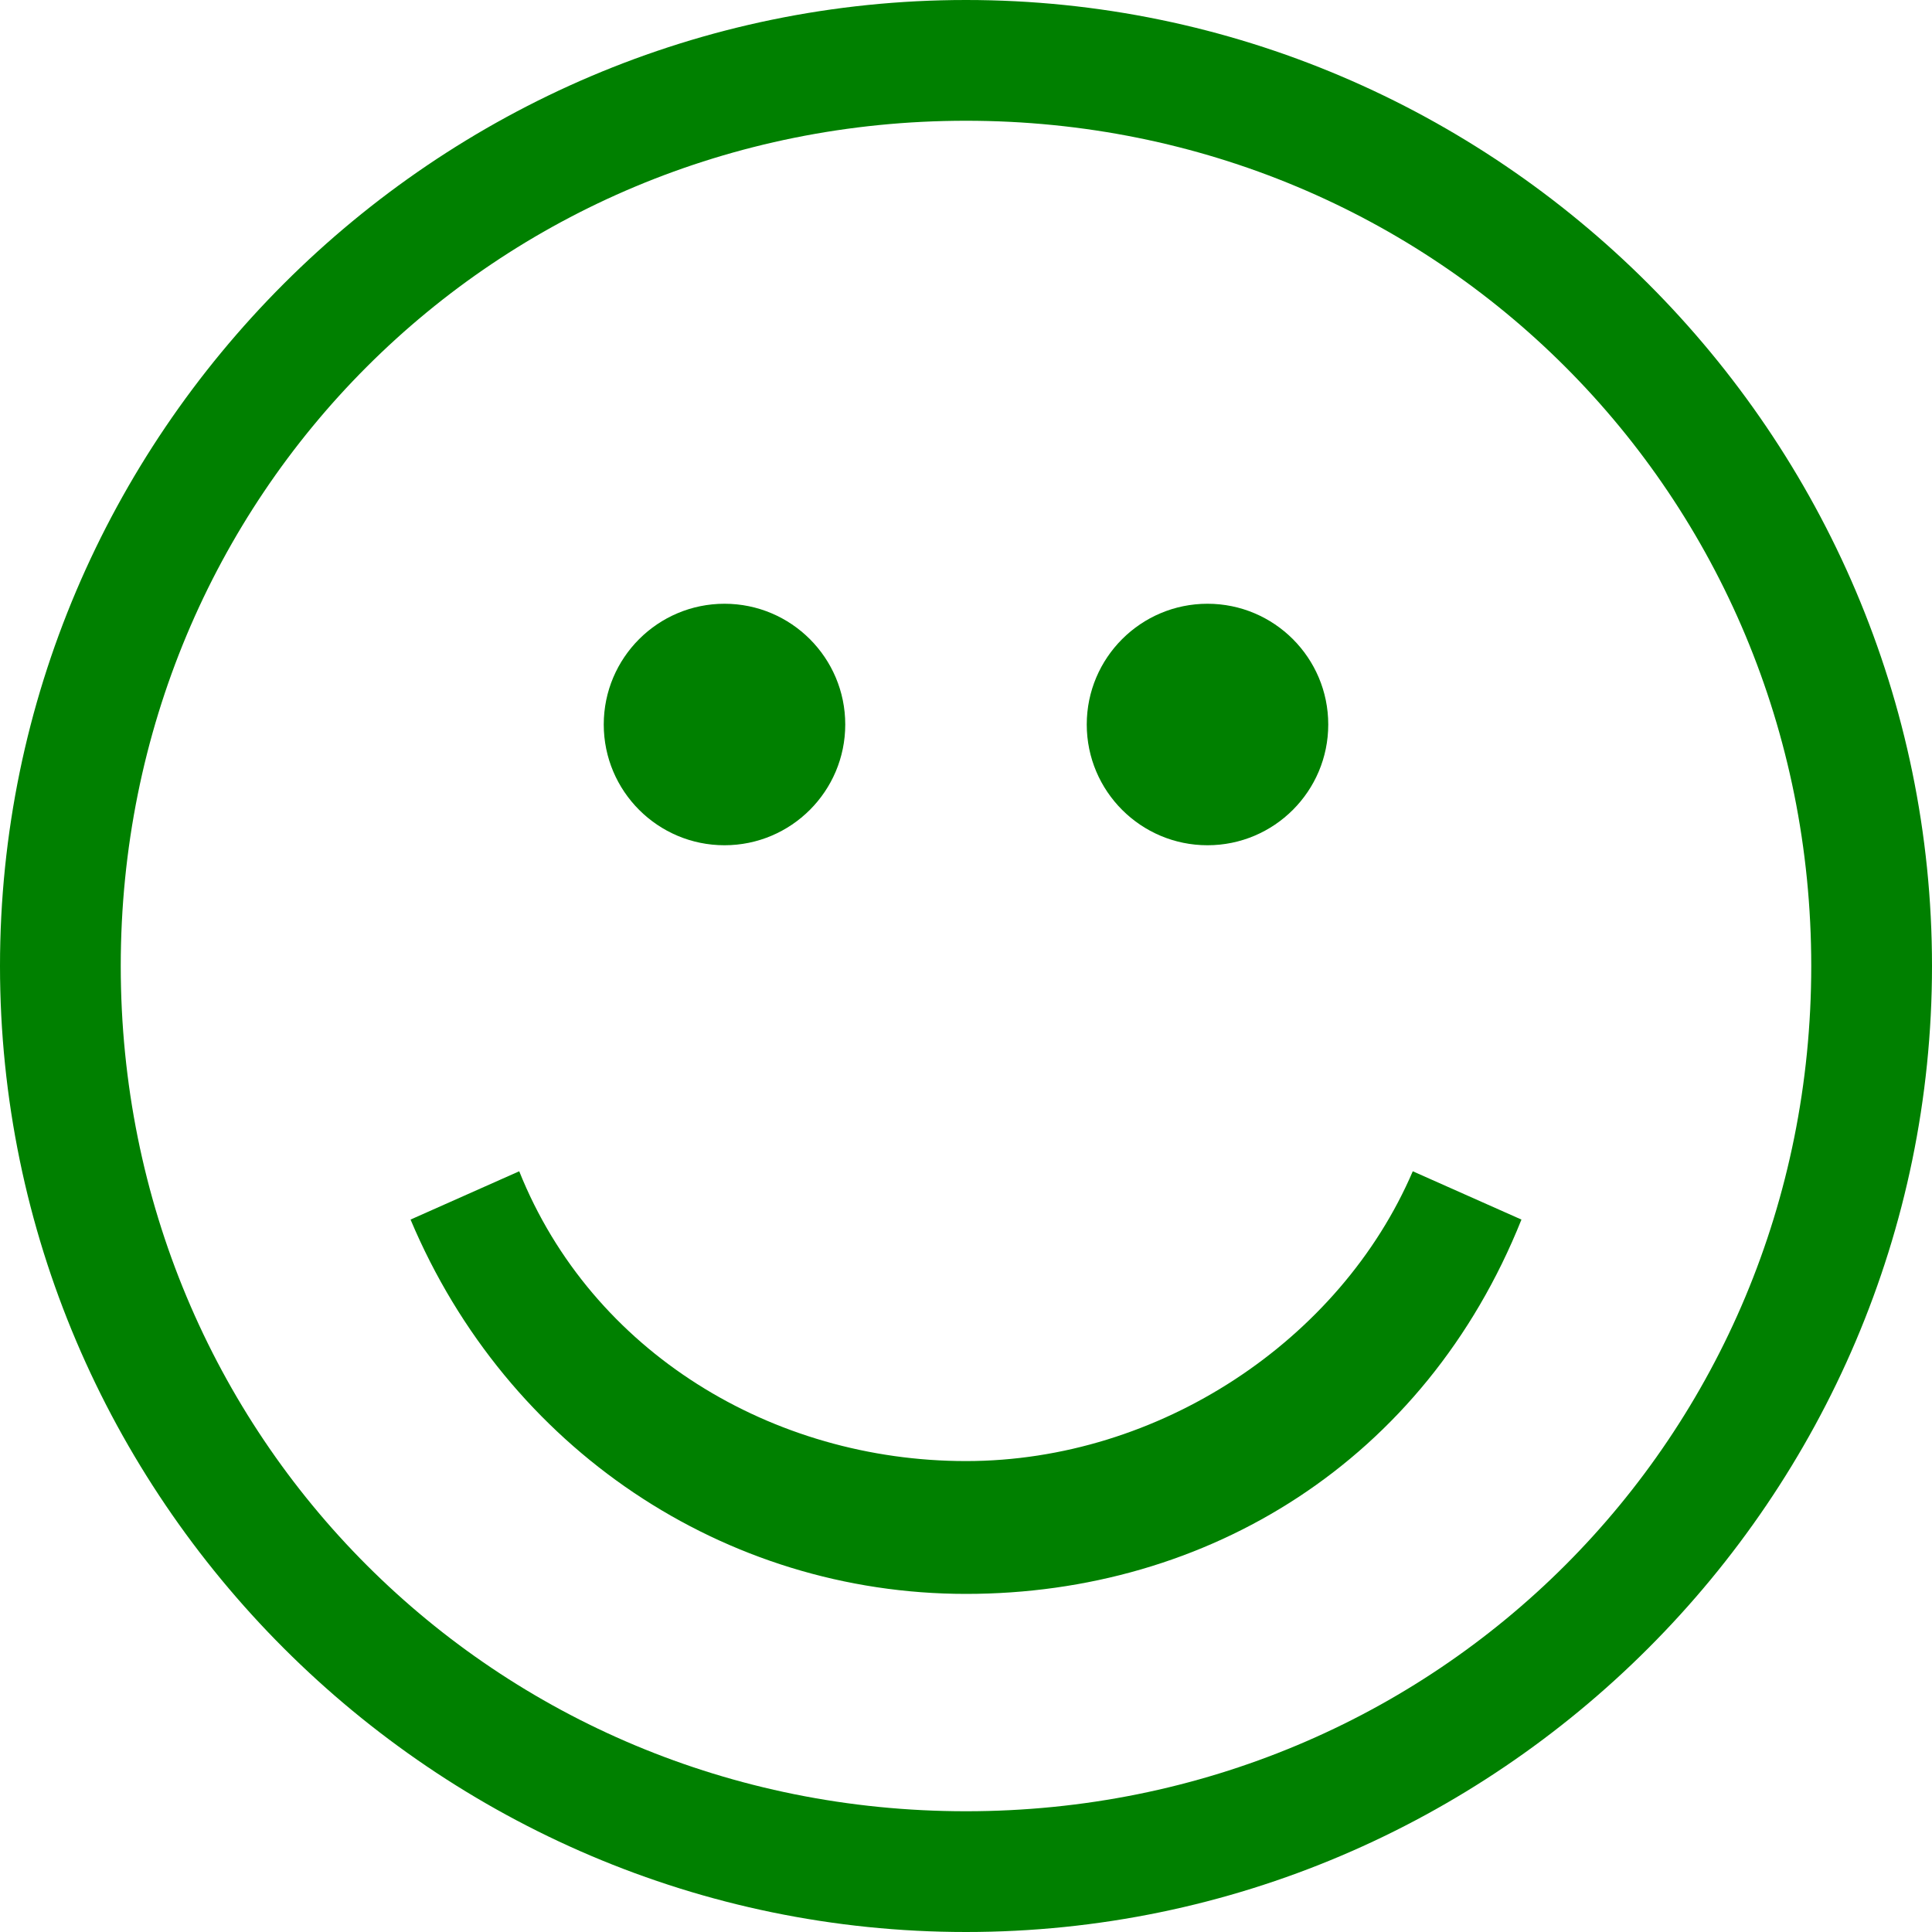
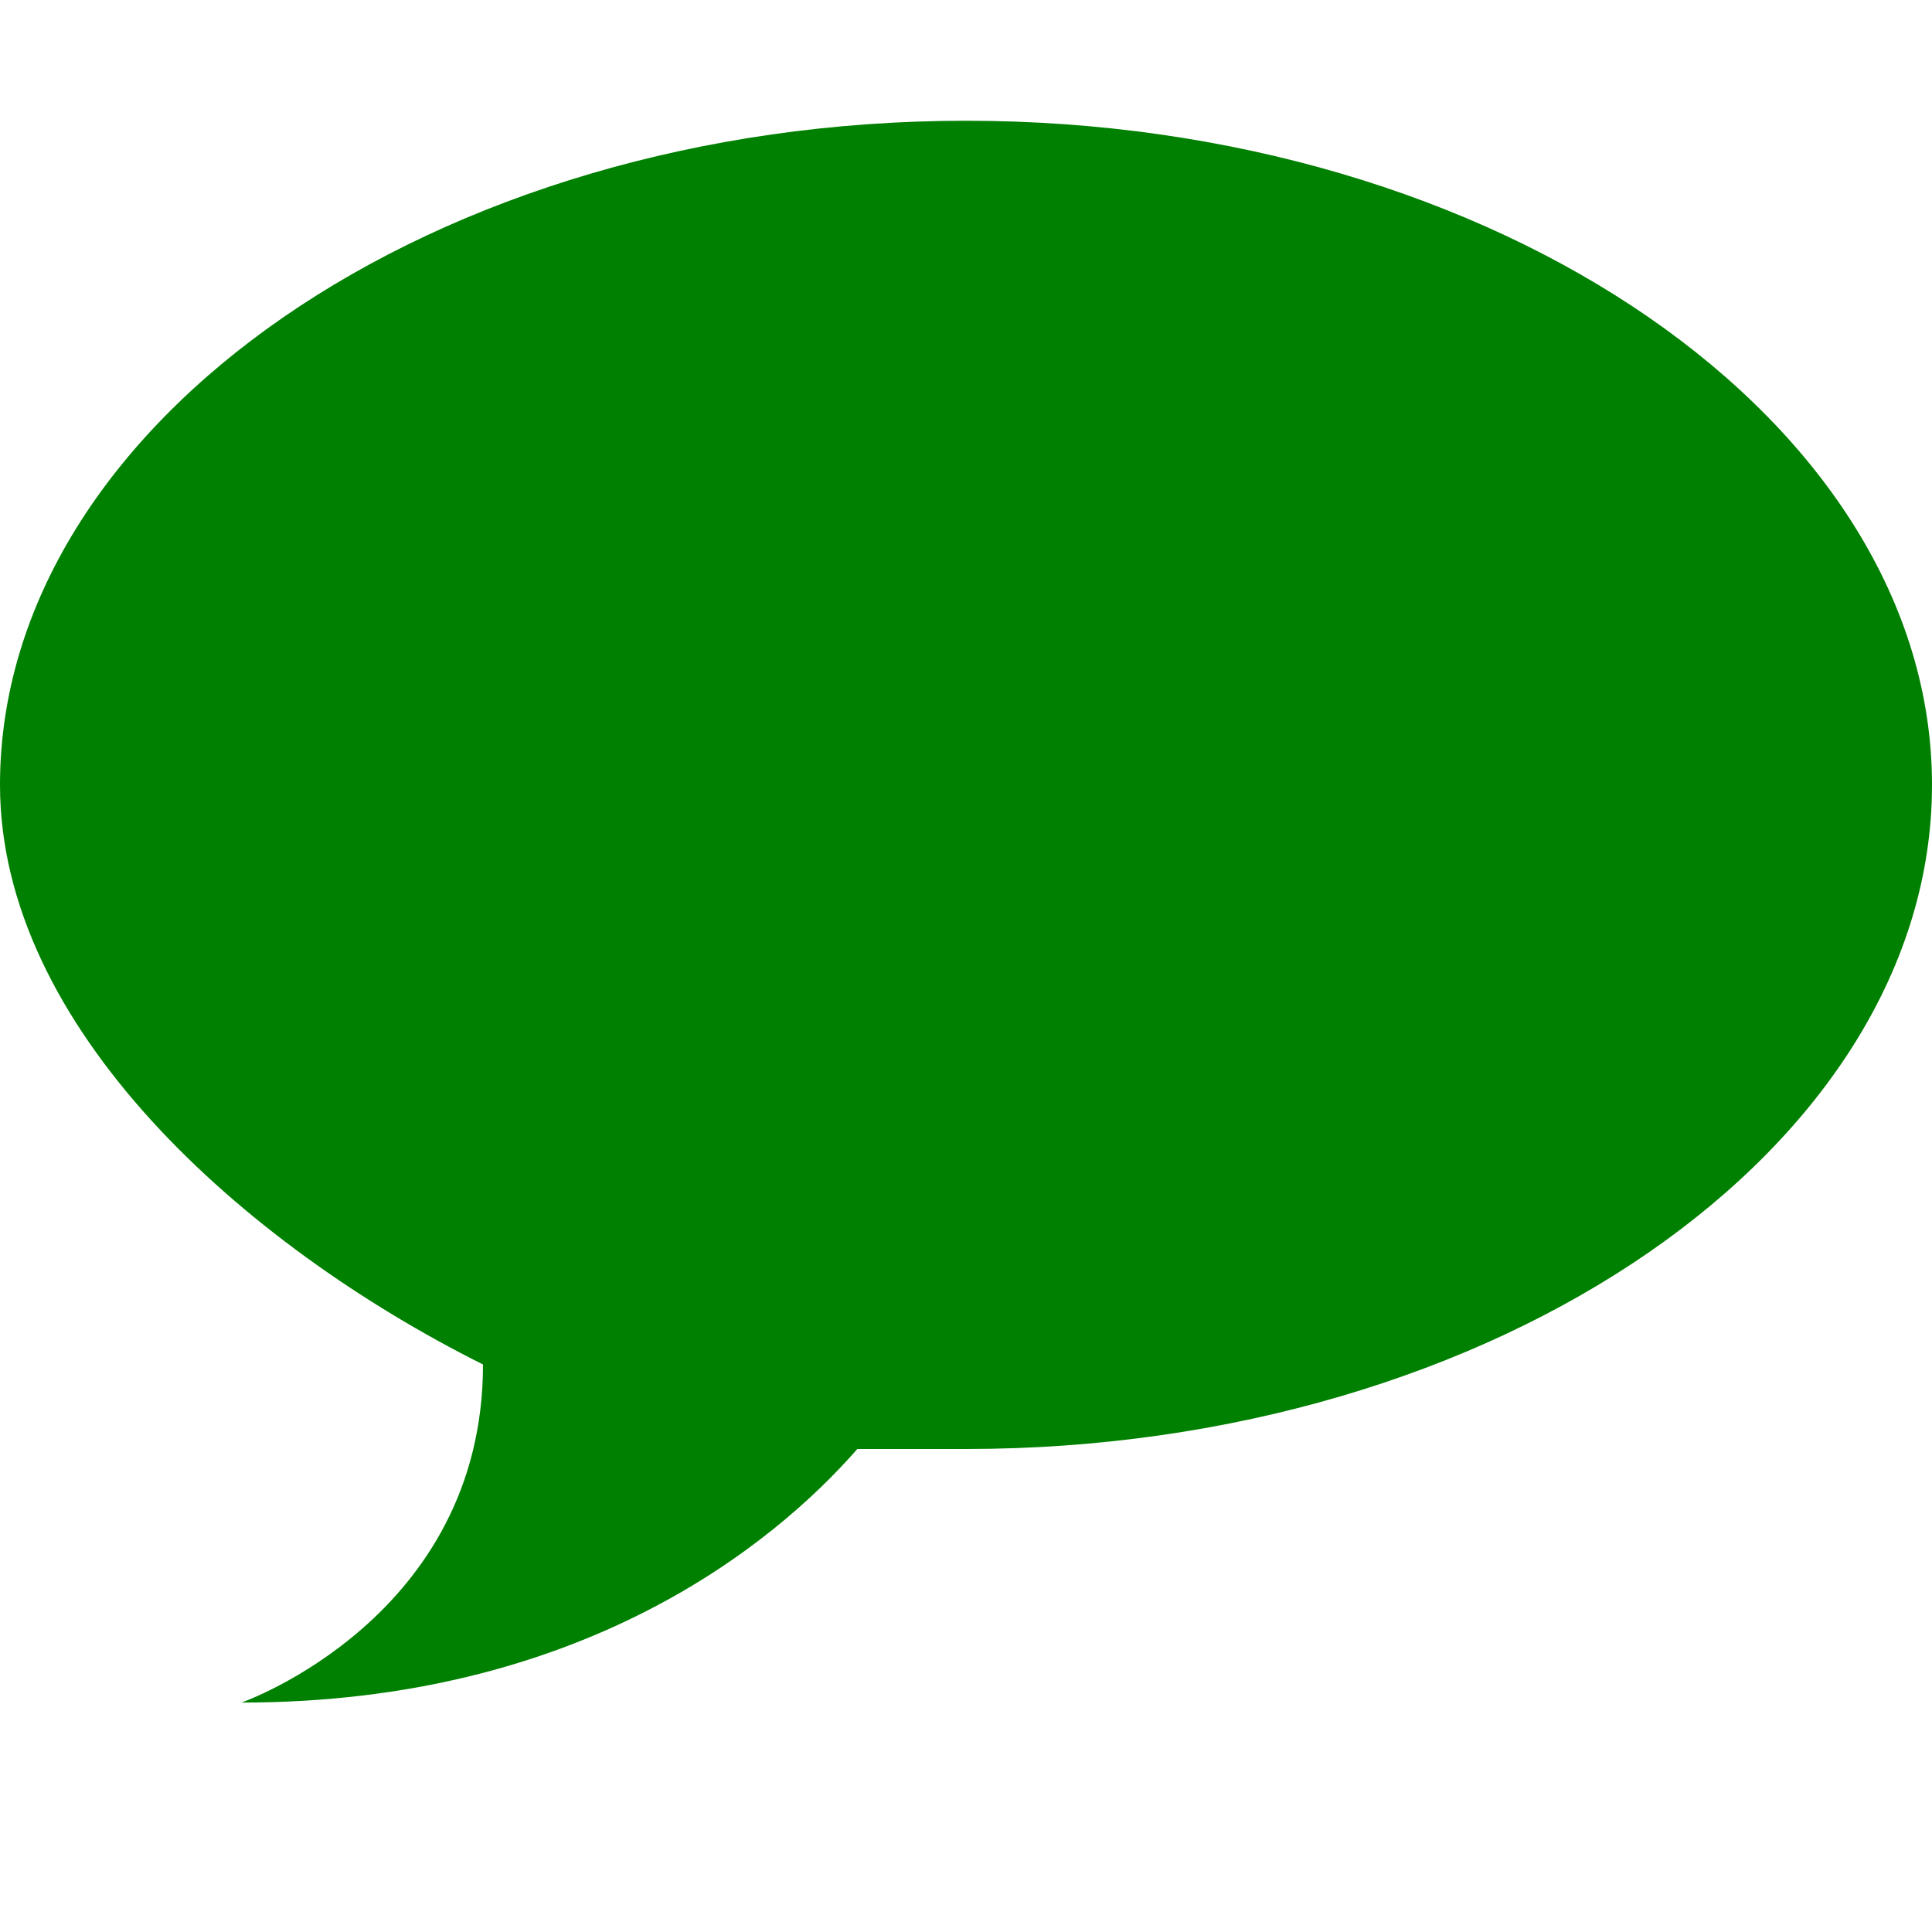
<svg xmlns="http://www.w3.org/2000/svg" version="1.1" width="20" height="20" viewBox="0 0 16 16">
-   <path fill="green" d="M8 1c3.9 0 7 3.1 7 7s-3.1 7-7 7-7-3.1-7-7 3.1-7 7-7zM8 0c-4.4 0-8 3.6-8 8s3.6 8 8 8 8-3.6 8-8-3.6-8-8-8v0z" />
-   <path fill="green" d="M8 13.2c-2 0-3.8-1.2-4.6-3.1l0.9-0.4c0.6 1.5 2.1 2.4 3.7 2.4s3.1-1 3.7-2.4l0.9 0.4c-0.8 2-2.6 3.1-4.6 3.1z" />
-   <path fill="green" d="M7 6c0 0.552-0.448 1-1 1s-1-0.448-1-1c0-0.552 0.448-1 1-1s1 0.448 1 1z" />
-   <path fill="green" d="M11 6c0 0.552-0.448 1-1 1s-1-0.448-1-1c0-0.552 0.448-1 1-1s1 0.448 1 1z" />
+   <path fill="green" d="M8 1c-4.4 0-8 2.5-8 5.5 0 2 2 3.8 4 4.8 0 0 0 0 0 0 0 2.1-2 2.8-2 2.8 2.8 0 4.4-1.3 5.1-2.1 0.3 0 0.6 0 0.9 0 4.4 0 8-2.5 8-5.5s-3.6-5.5-8-5.5z" />
</svg>
